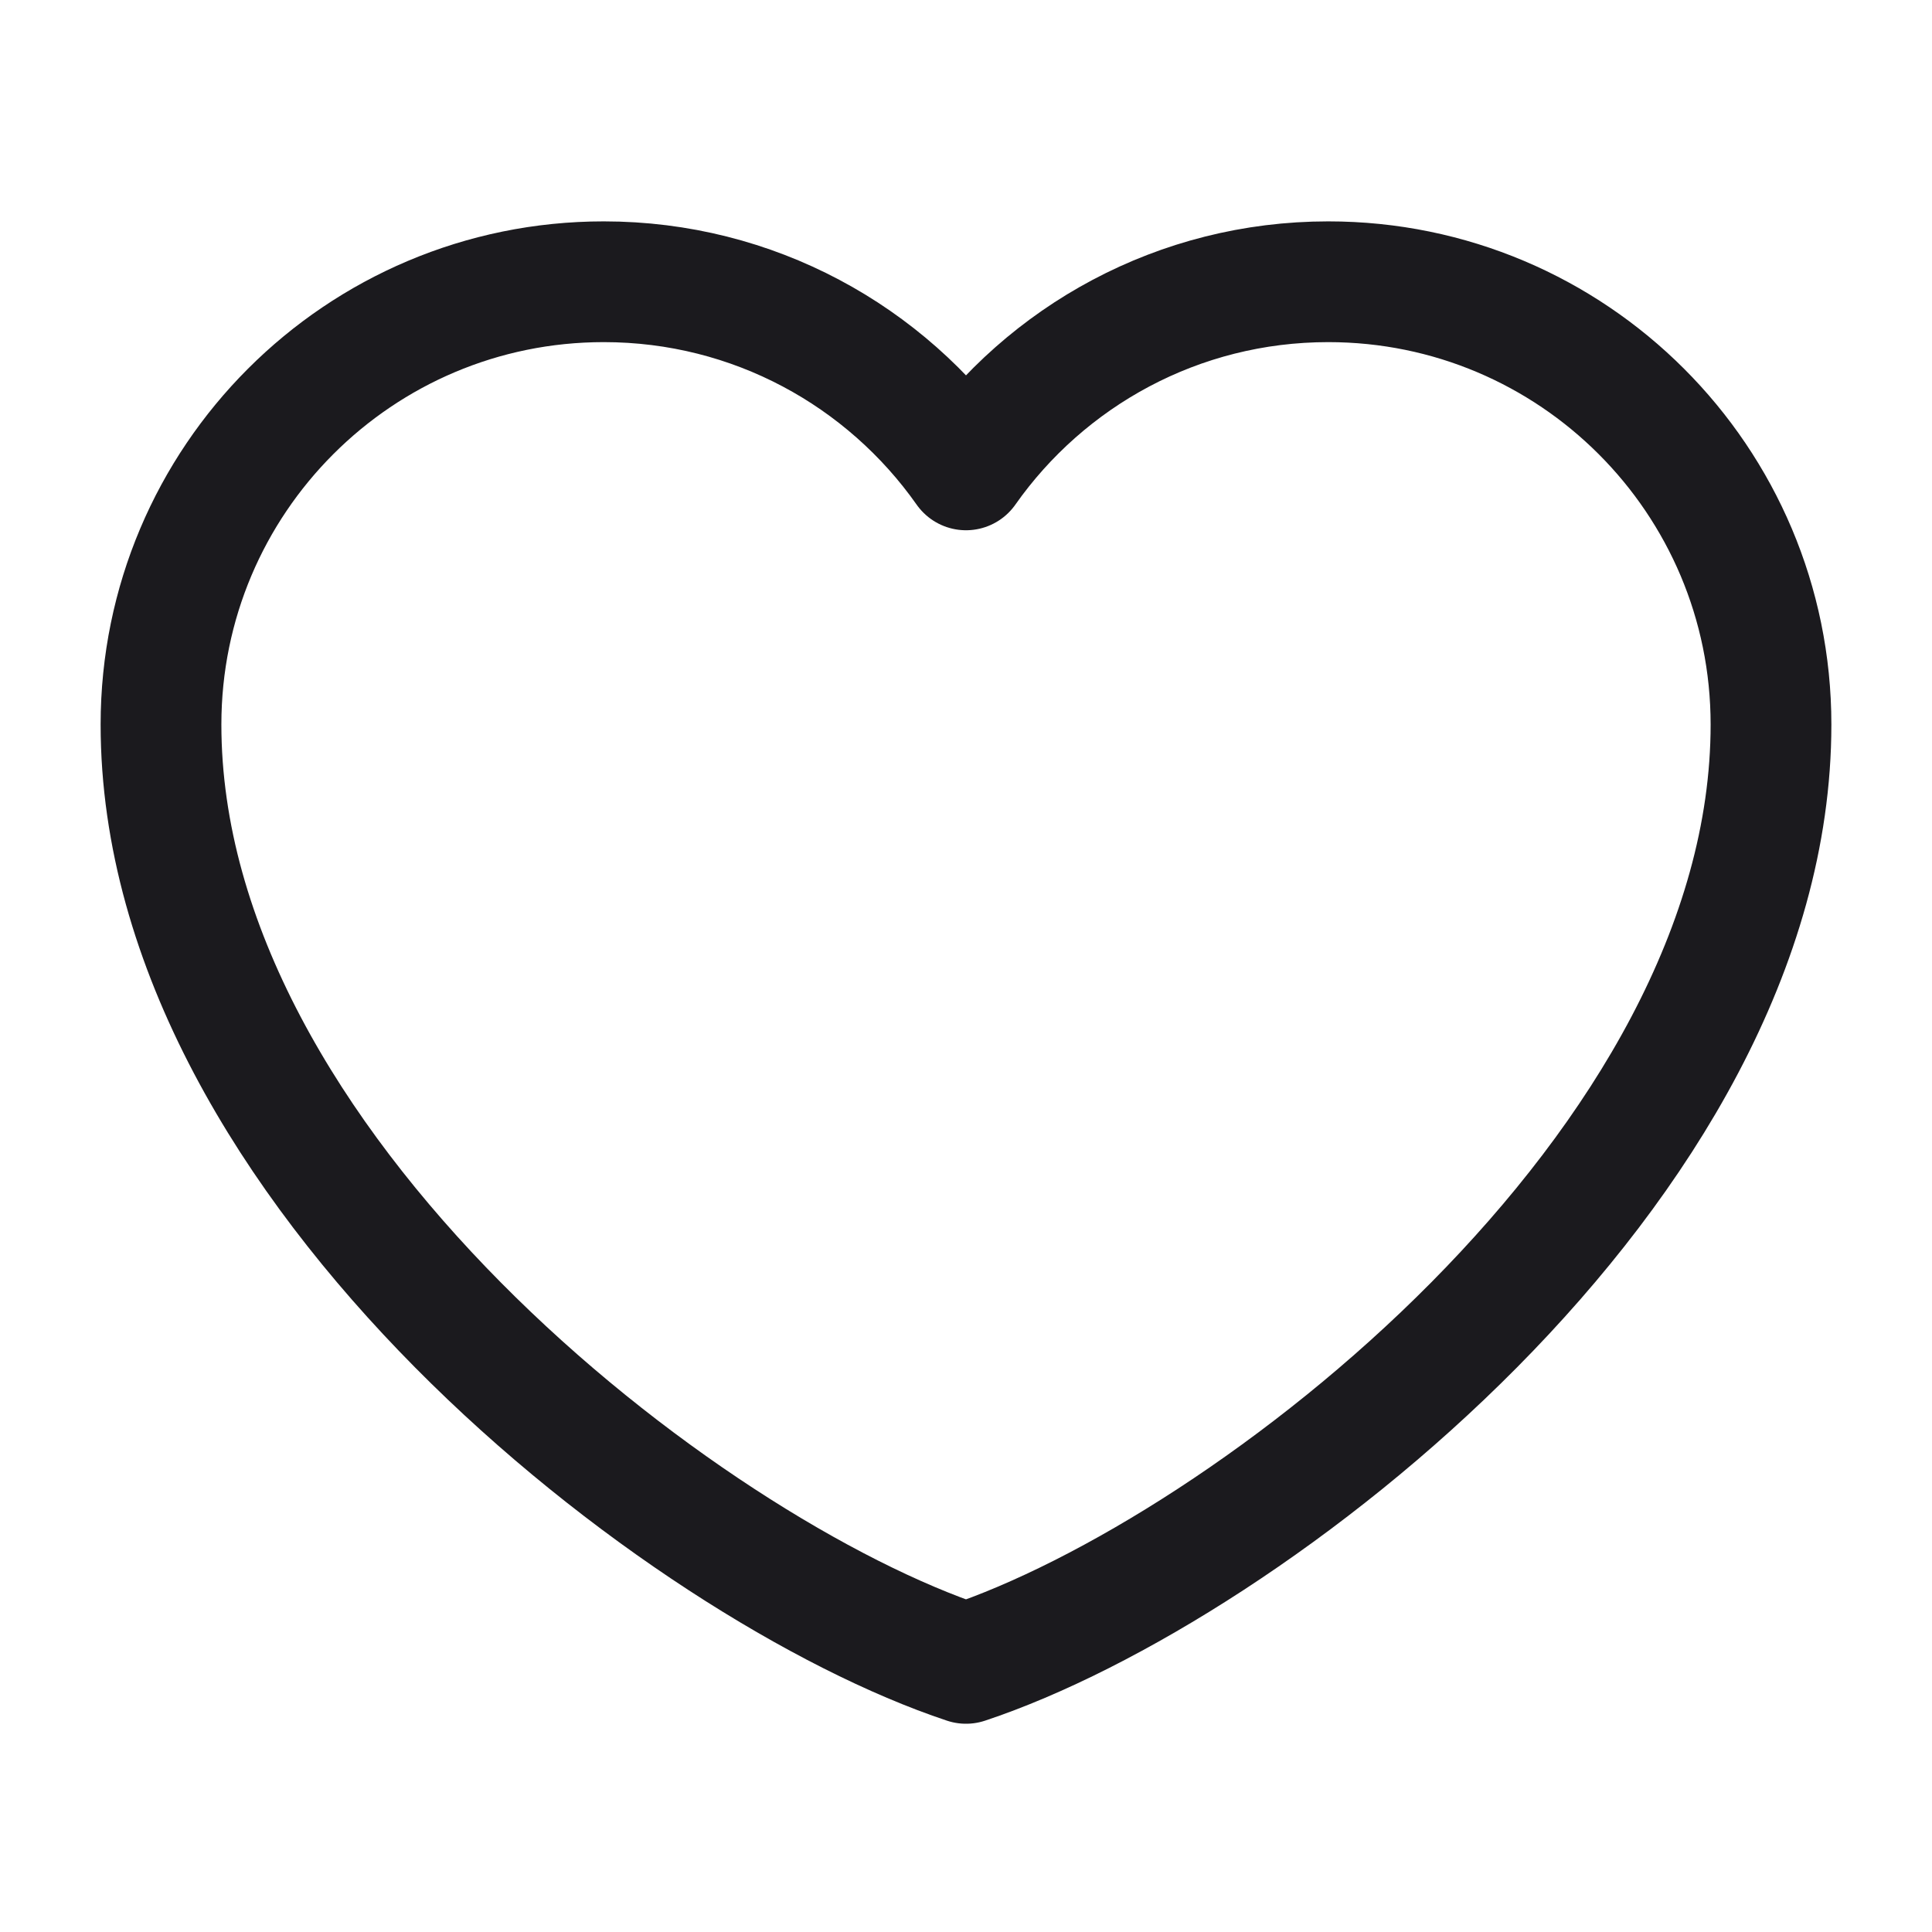
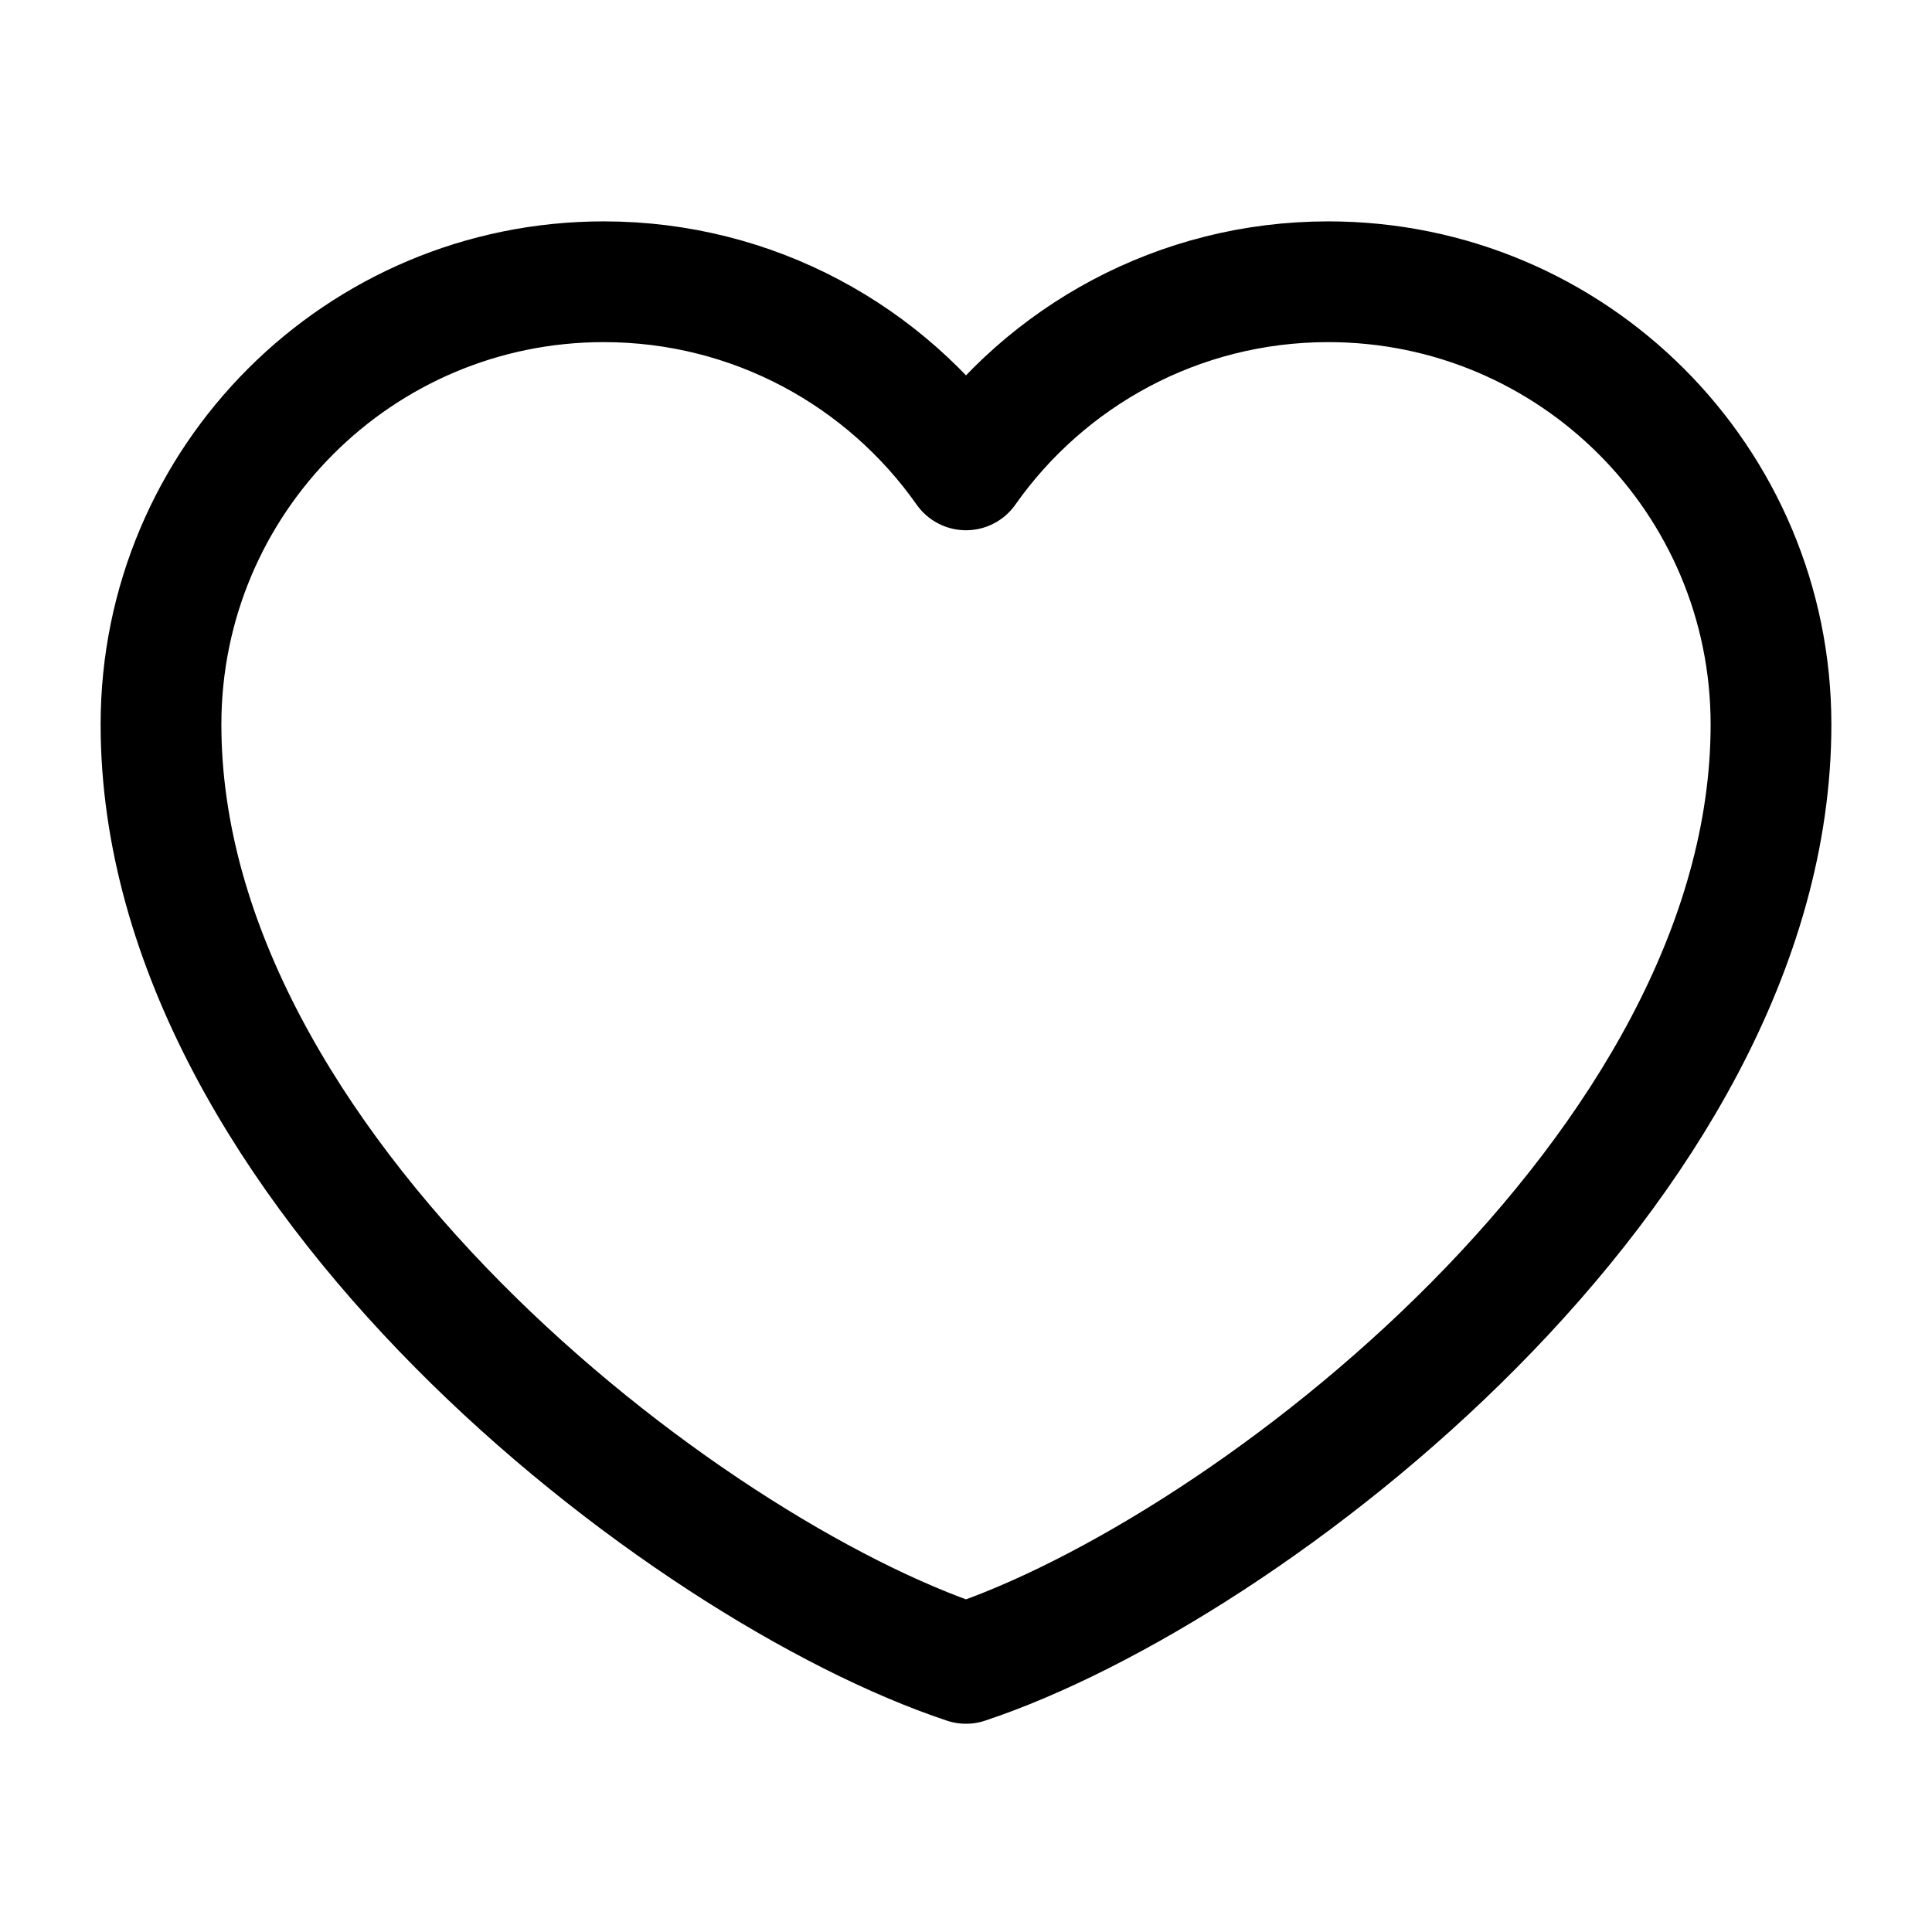
<svg xmlns="http://www.w3.org/2000/svg" width="24" height="24" viewBox="0 0 24 24" fill="none">
-   <path d="M7.5 3.5C4.462 3.5 2 5.962 2 9C2 14.5 8.5 19.5 12 20.663C15.5 19.5 22 14.5 22 9C22 5.962 19.538 3.5 16.5 3.5C14.64 3.5 12.995 4.423 12 5.837C11.005 4.423 9.36 3.5 7.5 3.5Z" stroke="#1B1A1E" stroke-width="1.5" stroke-linecap="round" stroke-linejoin="round" />
+   <path d="M7.5 3.5C4.462 3.5 2 5.962 2 9C2 14.5 8.5 19.5 12 20.663C15.5 19.5 22 14.5 22 9C22 5.962 19.538 3.5 16.5 3.5C14.64 3.5 12.995 4.423 12 5.837C11.005 4.423 9.36 3.5 7.5 3.5Z" stroke="currentColor" stroke-width="1.5" stroke-linecap="round" stroke-linejoin="round" />
</svg>
